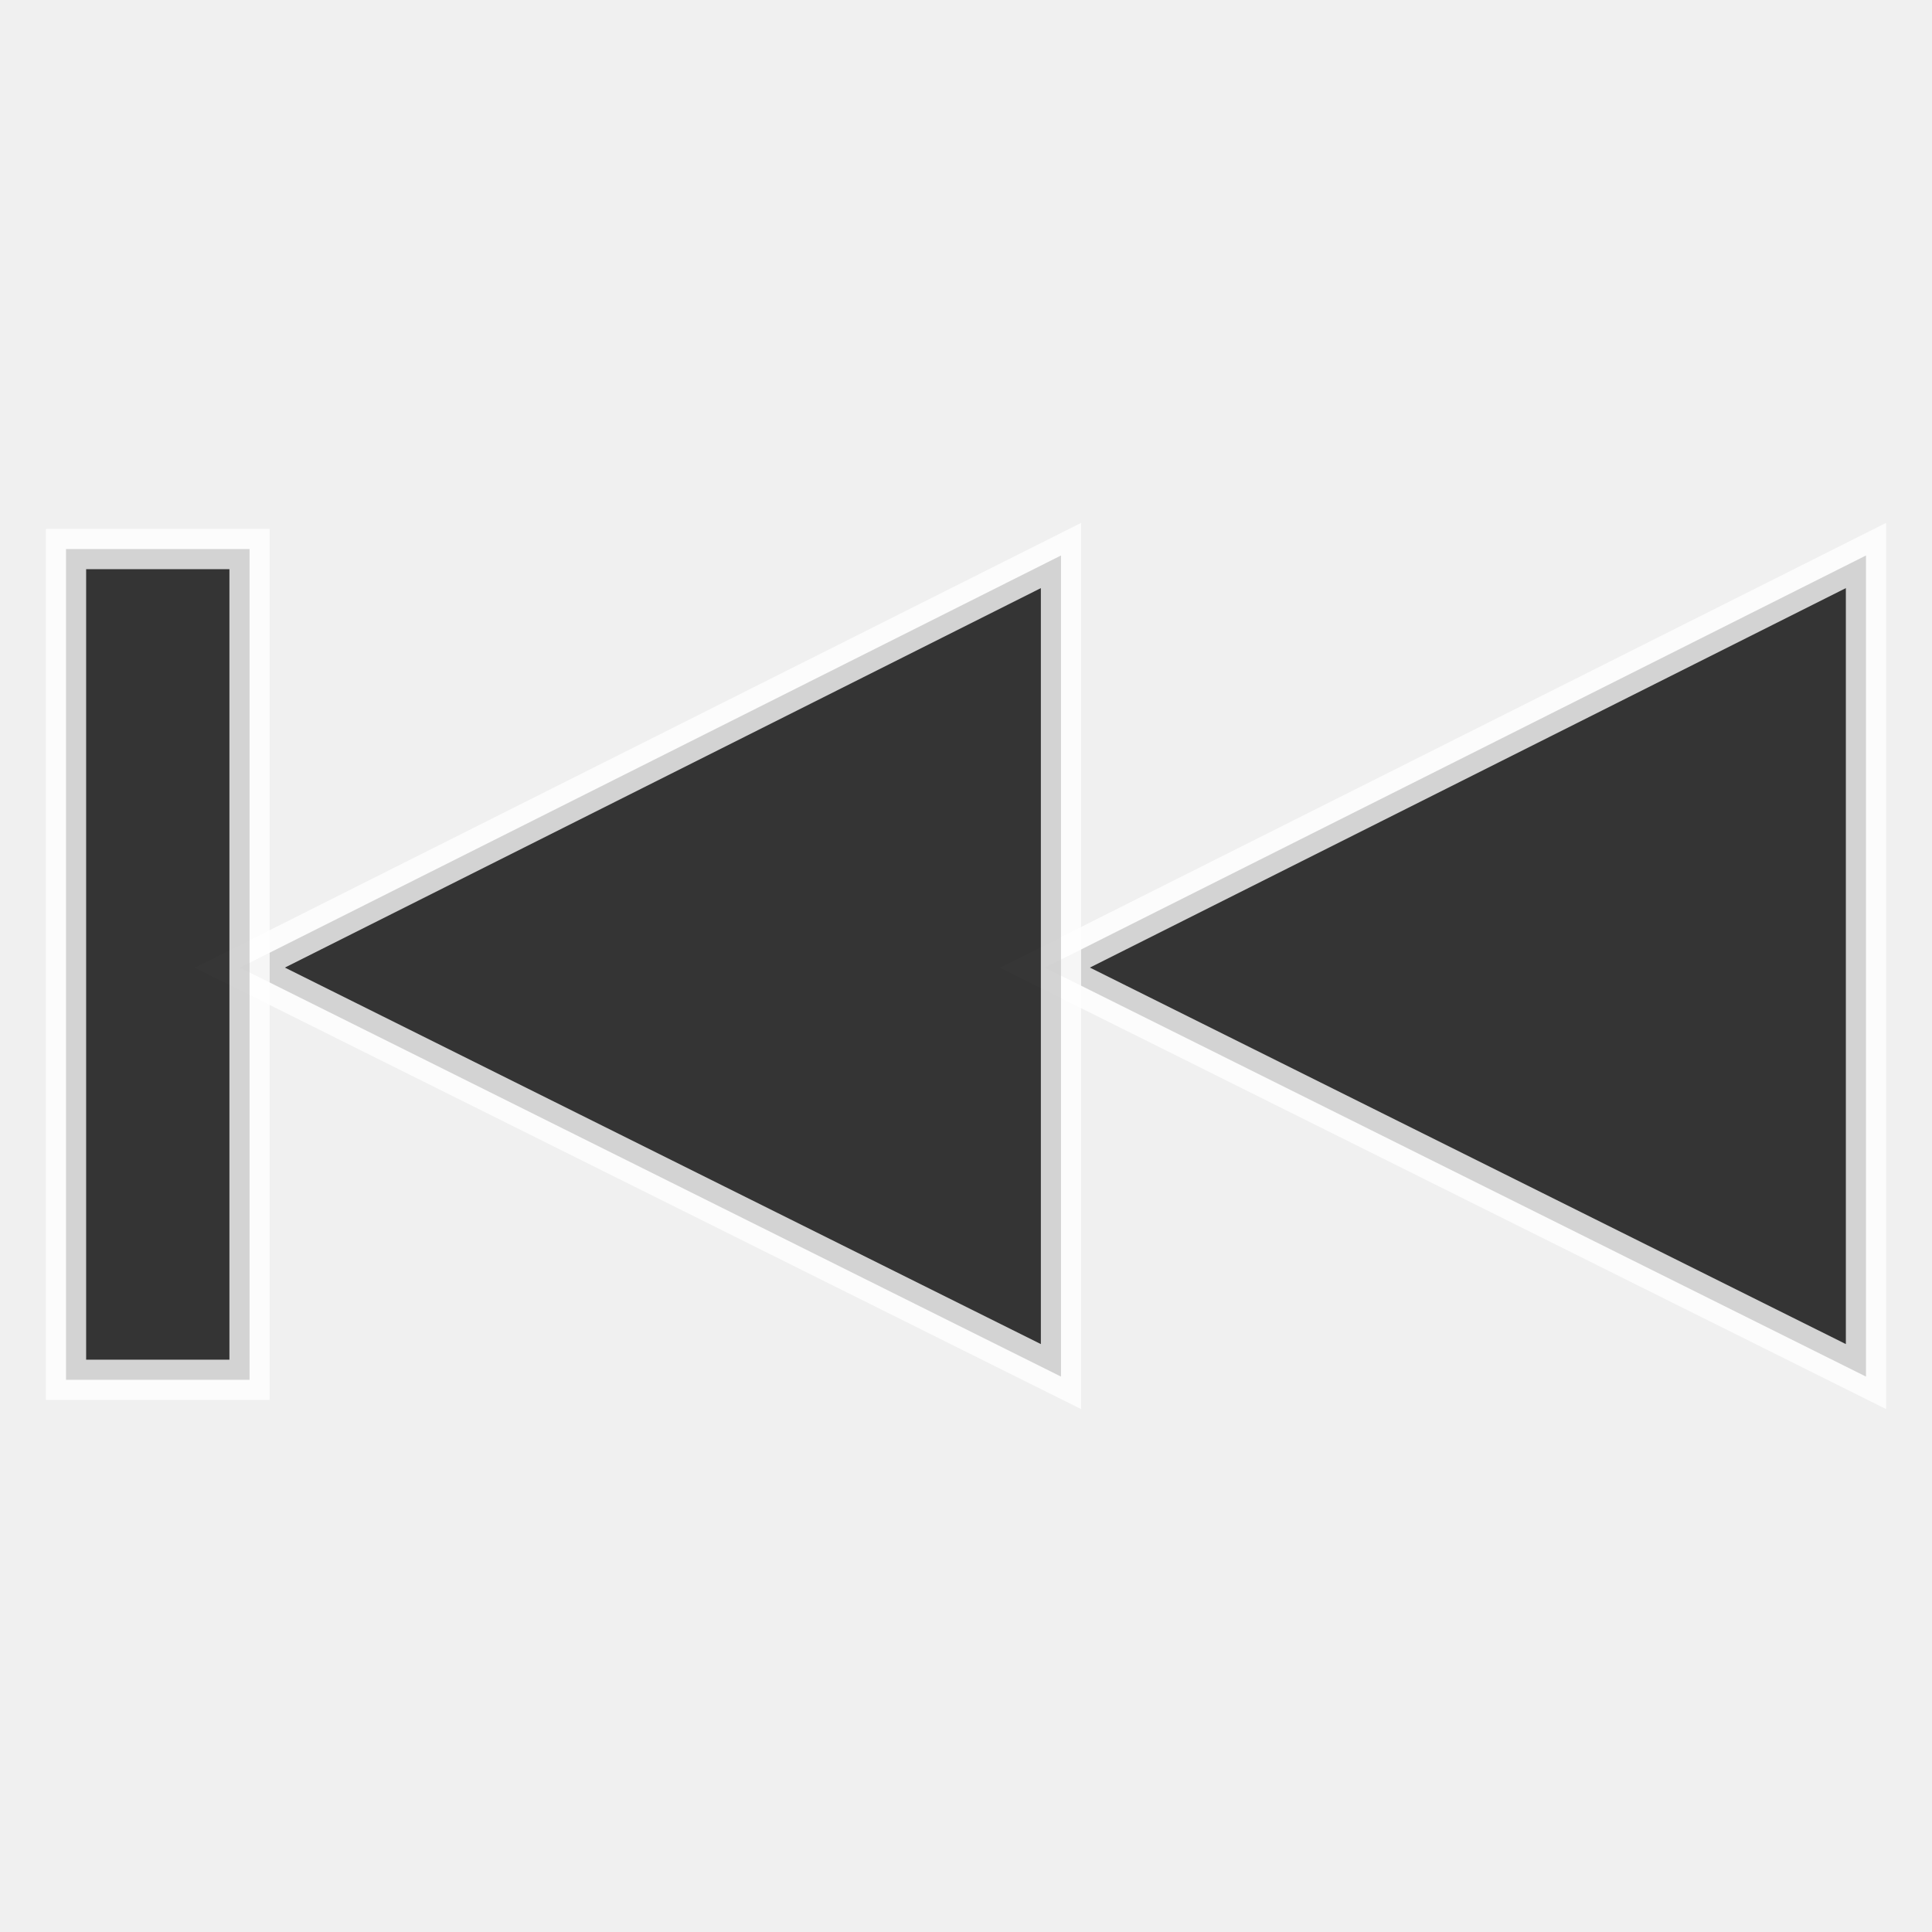
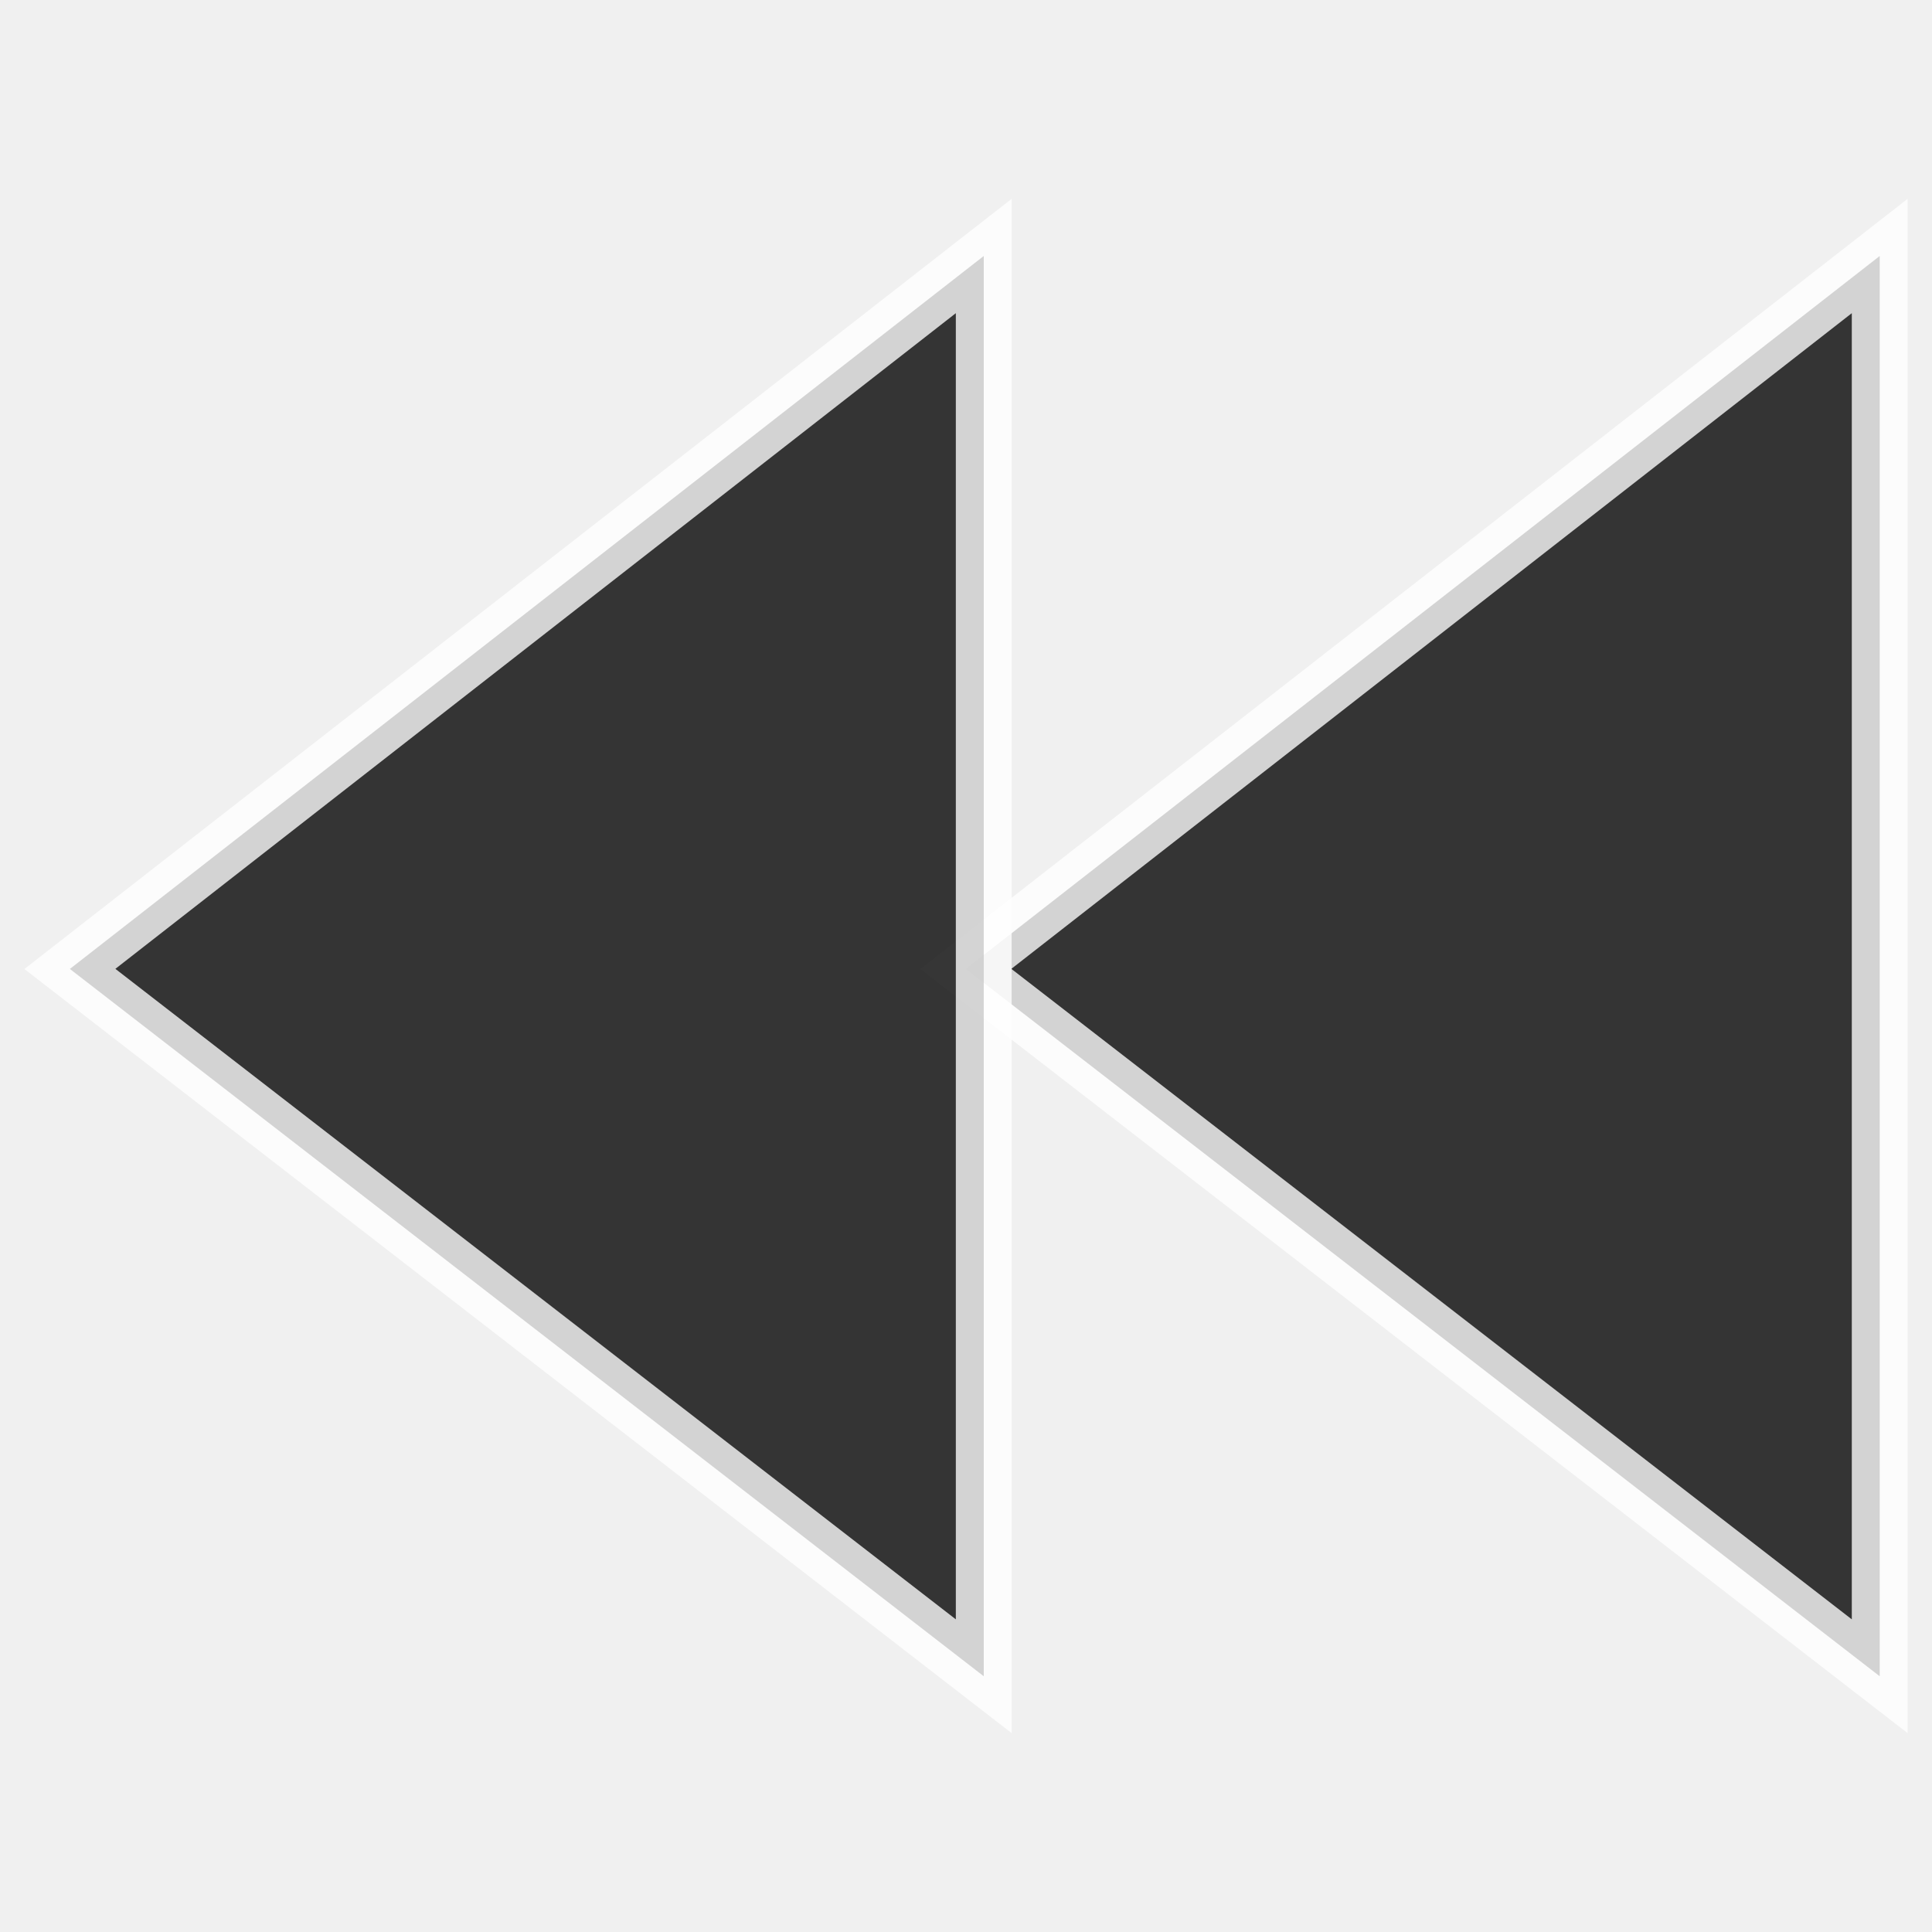
<svg xmlns="http://www.w3.org/2000/svg" version="1" viewBox="0 0 48 48" enable-background="new 0 0 48 48" id="svg4">
  <defs id="defs8">
    <pattern y="0" x="0" height="6" width="6" patternUnits="userSpaceOnUse" id="EMFhbasepattern" />
  </defs>
-   <path id="path73" d="M 46.36,34.201 25.96,24.041 46.36,13.801 Z" style="fill:#000000;fill-opacity:0.784;fill-rule:evenodd;stroke:#ffffff;stroke-width:1;stroke-linecap:butt;stroke-linejoin:miter;stroke-miterlimit:4;stroke-dasharray:none;stroke-opacity:0.784" />
-   <path id="path75" d="M 26.36,34.201 5.96,24.041 26.36,13.801 Z" style="fill:#000000;fill-opacity:0.784;fill-rule:evenodd;stroke:#ffffff;stroke-width:1;stroke-linecap:butt;stroke-linejoin:miter;stroke-miterlimit:4;stroke-dasharray:none;stroke-opacity:0.784" />
-   <path id="path77" d="M 6.2,34.281 H 1.64 V 13.641 h 4.56 z" style="fill:#000000;fill-opacity:0.784;fill-rule:evenodd;stroke:#ffffff;stroke-width:1;stroke-linecap:butt;stroke-linejoin:miter;stroke-miterlimit:4;stroke-dasharray:none;stroke-opacity:0.784" />
+   <path id="path73" d="M 46.701,41.646 23.996,24.073 46.701,6.36 Z" style="fill:#000000;fill-opacity:0.784;fill-rule:evenodd;stroke:#ffffff;stroke-width:1.387;stroke-linecap:butt;stroke-linejoin:miter;stroke-miterlimit:4;stroke-dasharray:none;stroke-opacity:0.784" />
+   <path id="path75" d="M 24.441,41.646 1.736,24.073 24.441,6.36 Z" style="fill:#000000;fill-opacity:0.784;fill-rule:evenodd;stroke:#ffffff;stroke-width:1.387;stroke-linecap:butt;stroke-linejoin:miter;stroke-miterlimit:4;stroke-dasharray:none;stroke-opacity:0.784" />
</svg>
